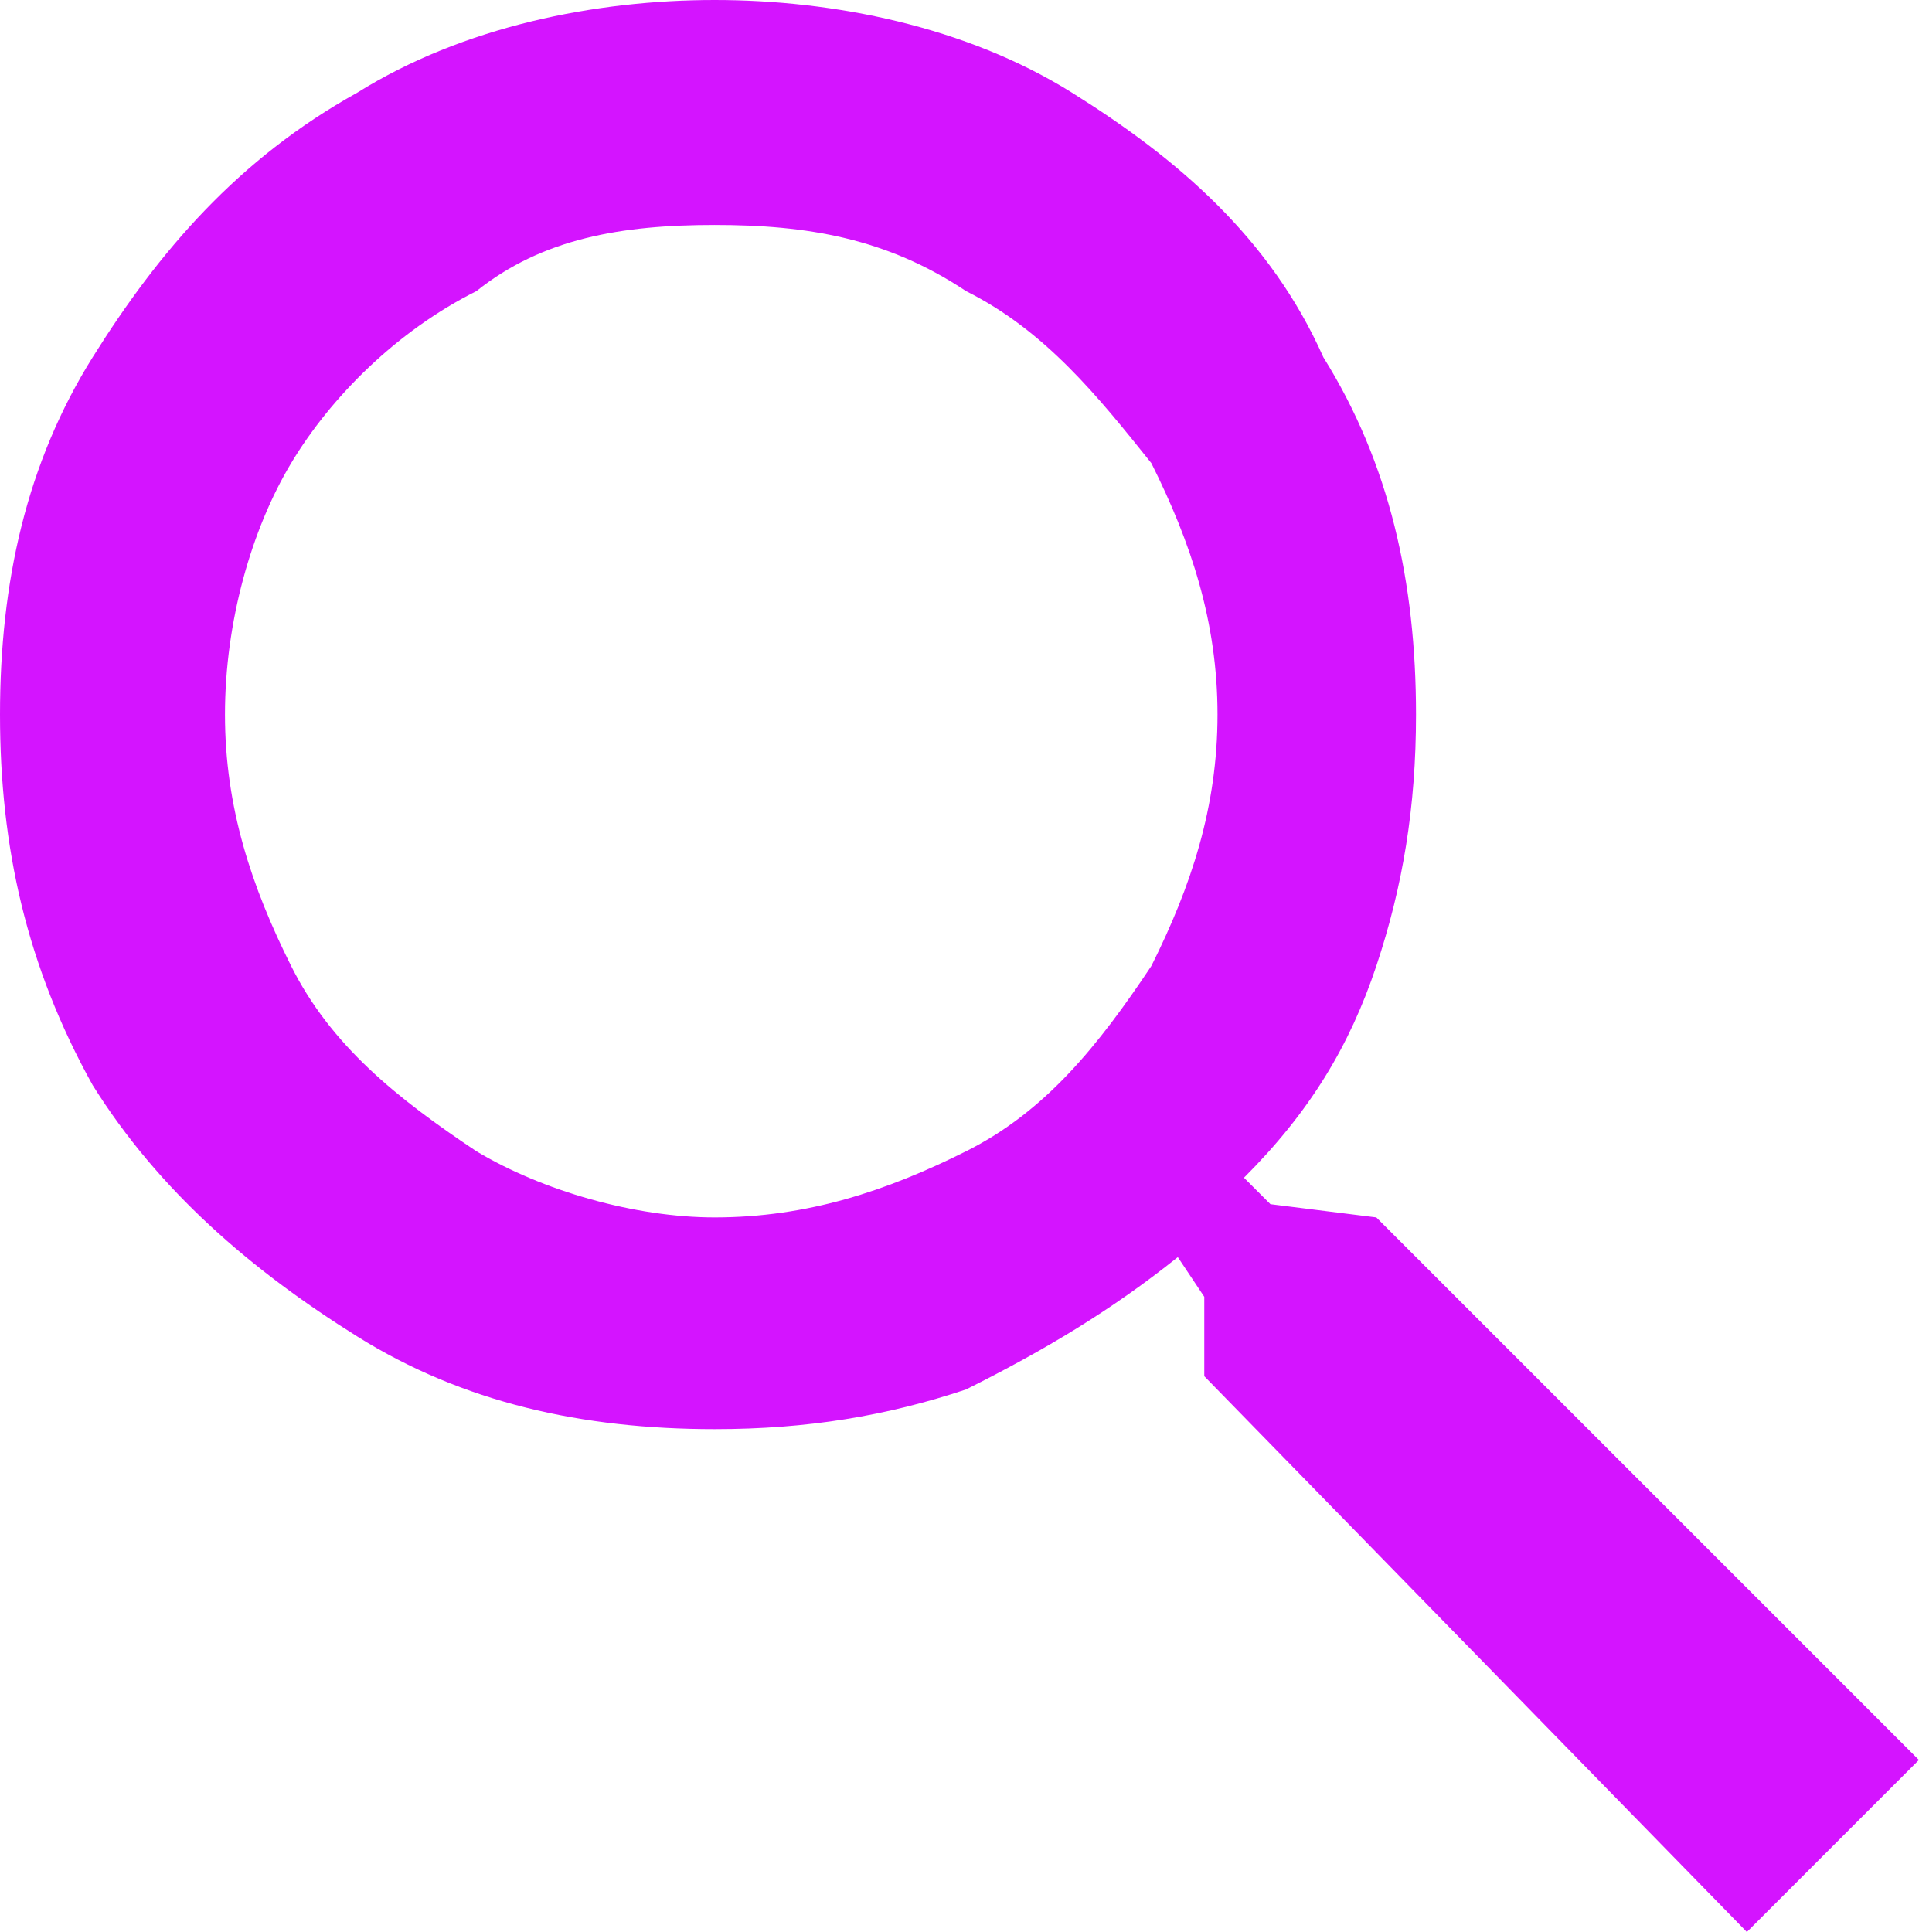
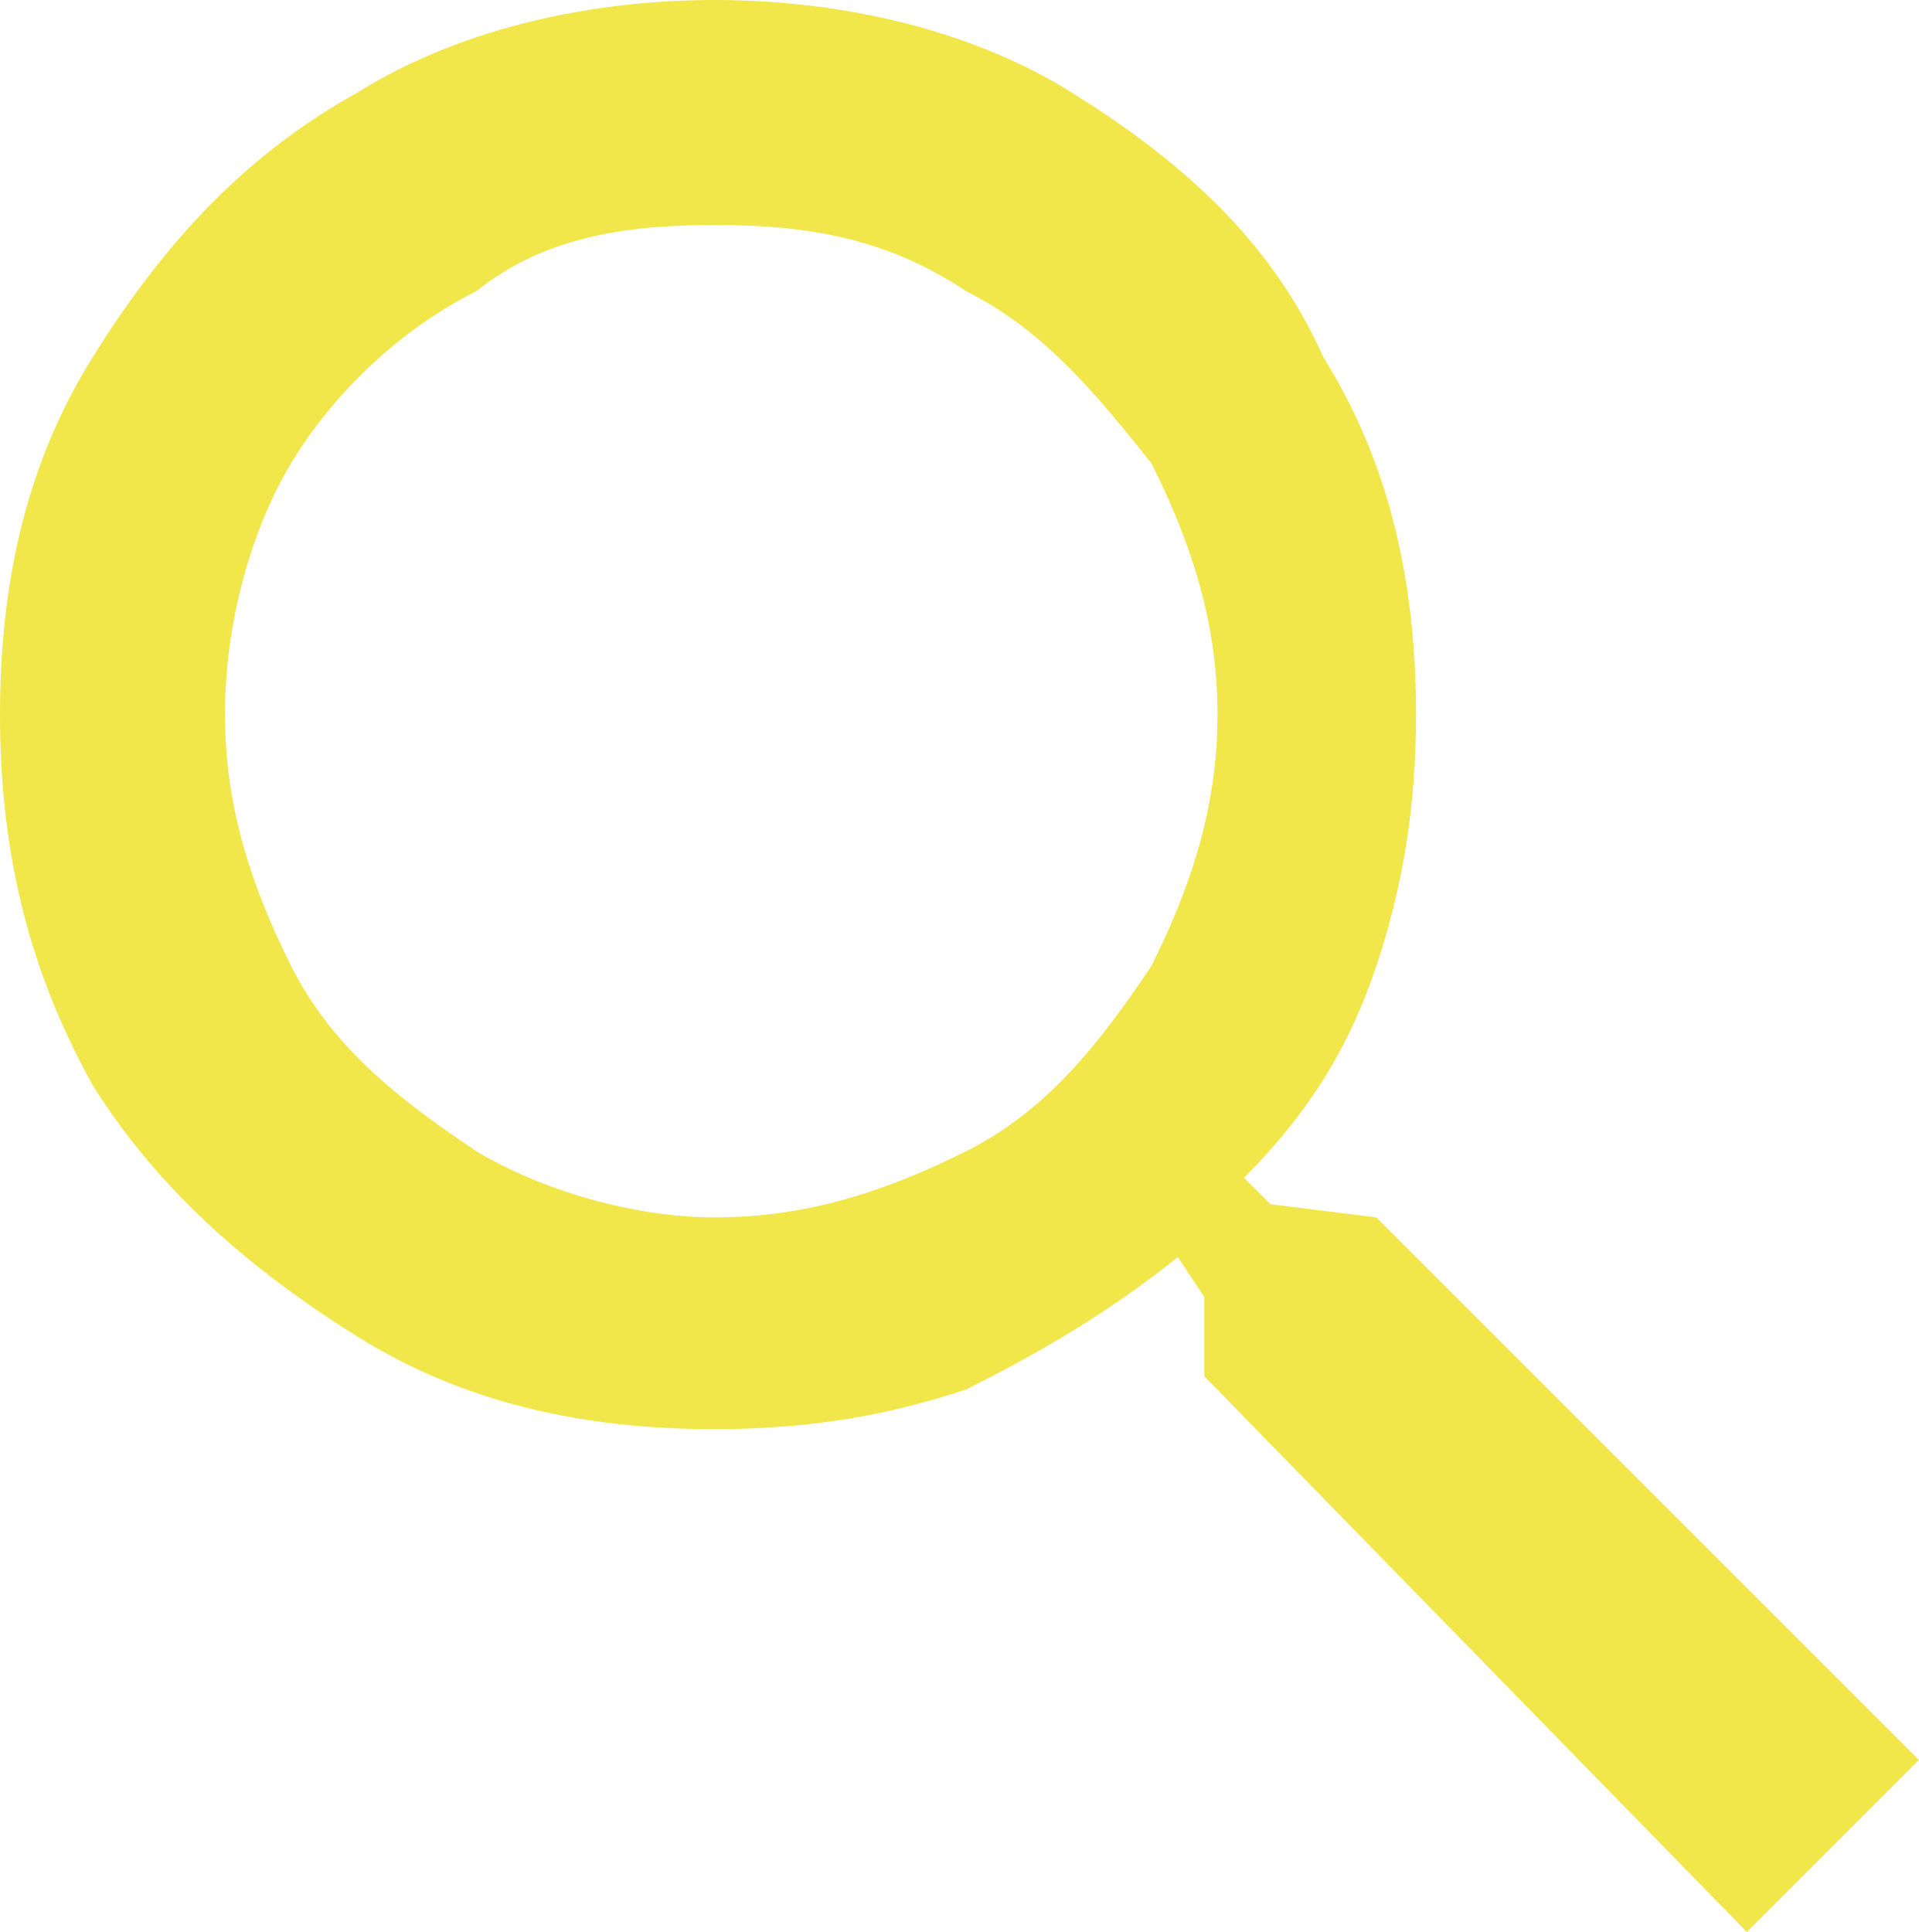
- <svg xmlns="http://www.w3.org/2000/svg" width="14.5" height="14.6" viewBox="0 0 14.5 14.6">
-   <path fill="#d414ff" d="M10.4 9.2l-.8-.1-.2-.2c.5-.5.8-1 1-1.6.2-.6.3-1.2.3-1.9 0-1-.2-1.9-.7-2.7-.4-.9-1.1-1.5-1.9-2C7.3.2 6.3 0 5.4 0c-.9 0-1.9.2-2.7.7-.9.5-1.5 1.2-2 2S0 4.4 0 5.4s.2 1.9.7 2.8c.5.8 1.2 1.4 2 1.9s1.7.7 2.7.7c.7 0 1.3-.1 1.9-.3.6-.3 1.1-.6 1.6-1l.2.3v.6l4.1 4.2 1.3-1.3-4.1-4.1zM8.7 7.3c-.4.6-.8 1.1-1.4 1.4-.6.3-1.2.5-1.9.5-.6 0-1.3-.2-1.8-.5-.6-.4-1.1-.8-1.4-1.4-.3-.6-.5-1.2-.5-1.9s.2-1.4.5-1.9.8-1 1.4-1.3c.5-.4 1.1-.5 1.8-.5s1.3.1 1.9.5c.6.3 1 .8 1.4 1.3.3.6.5 1.2.5 1.9S9 6.7 8.7 7.3z" />
+ <svg xmlns="http://www.w3.org/2000/svg" version="1.1" width="14.5" height="14.6" viewBox="0,0,14.5,14.6">
+   <g transform="translate(-232.75,-172.7)">
+     <g data-paper-data="{&quot;isPaintingLayer&quot;:true}" fill="#f1e74a" fill-rule="nonzero" stroke="none" stroke-width="1" stroke-linecap="butt" stroke-linejoin="miter" stroke-miterlimit="10" stroke-dasharray="" stroke-dashoffset="0" style="mix-blend-mode: normal">
+       <path d="M247.25,186l-1.3,1.3l-4.1,-4.2v-0.6l-0.2,-0.3c-0.5,0.4 -1,0.7 -1.6,1c-0.6,0.2 -1.2,0.3 -1.9,0.3c-1,0 -1.9,-0.2 -2.7,-0.7c-0.8,-0.5 -1.5,-1.1 -2,-1.9c-0.5,-0.9 -0.7,-1.8 -0.7,-2.8c0,-1 0.2,-1.9 0.7,-2.7c0.5,-0.8 1.1,-1.5 2,-2c0.8,-0.5 1.8,-0.7 2.7,-0.7c0.9,0 1.9,0.2 2.7,0.7c0.8,0.5 1.5,1.1 1.9,2c0.5,0.8 0.7,1.7 0.7,2.7c0,0.7 -0.1,1.3 -0.3,1.9c-0.2,0.6 -0.5,1.1 -1,1.6l0.2,0.2l0.8,0.1zM241.95,178.1c0,-0.7 -0.2,-1.3 -0.5,-1.9c-0.4,-0.5 -0.8,-1 -1.4,-1.3c-0.6,-0.4 -1.2,-0.5 -1.9,-0.5c-0.7,0 -1.3,0.1 -1.8,0.5c-0.6,0.3 -1.1,0.8 -1.4,1.3c-0.3,0.5 -0.5,1.2 -0.5,1.9c0,0.7 0.2,1.3 0.5,1.9c0.3,0.6 0.8,1 1.4,1.4c0.5,0.3 1.2,0.5 1.8,0.5c0.7,0 1.3,-0.2 1.9,-0.5c0.6,-0.3 1,-0.8 1.4,-1.4c0.3,-0.6 0.5,-1.2 0.5,-1.9z" />
+     </g>
+   </g>
</svg>
